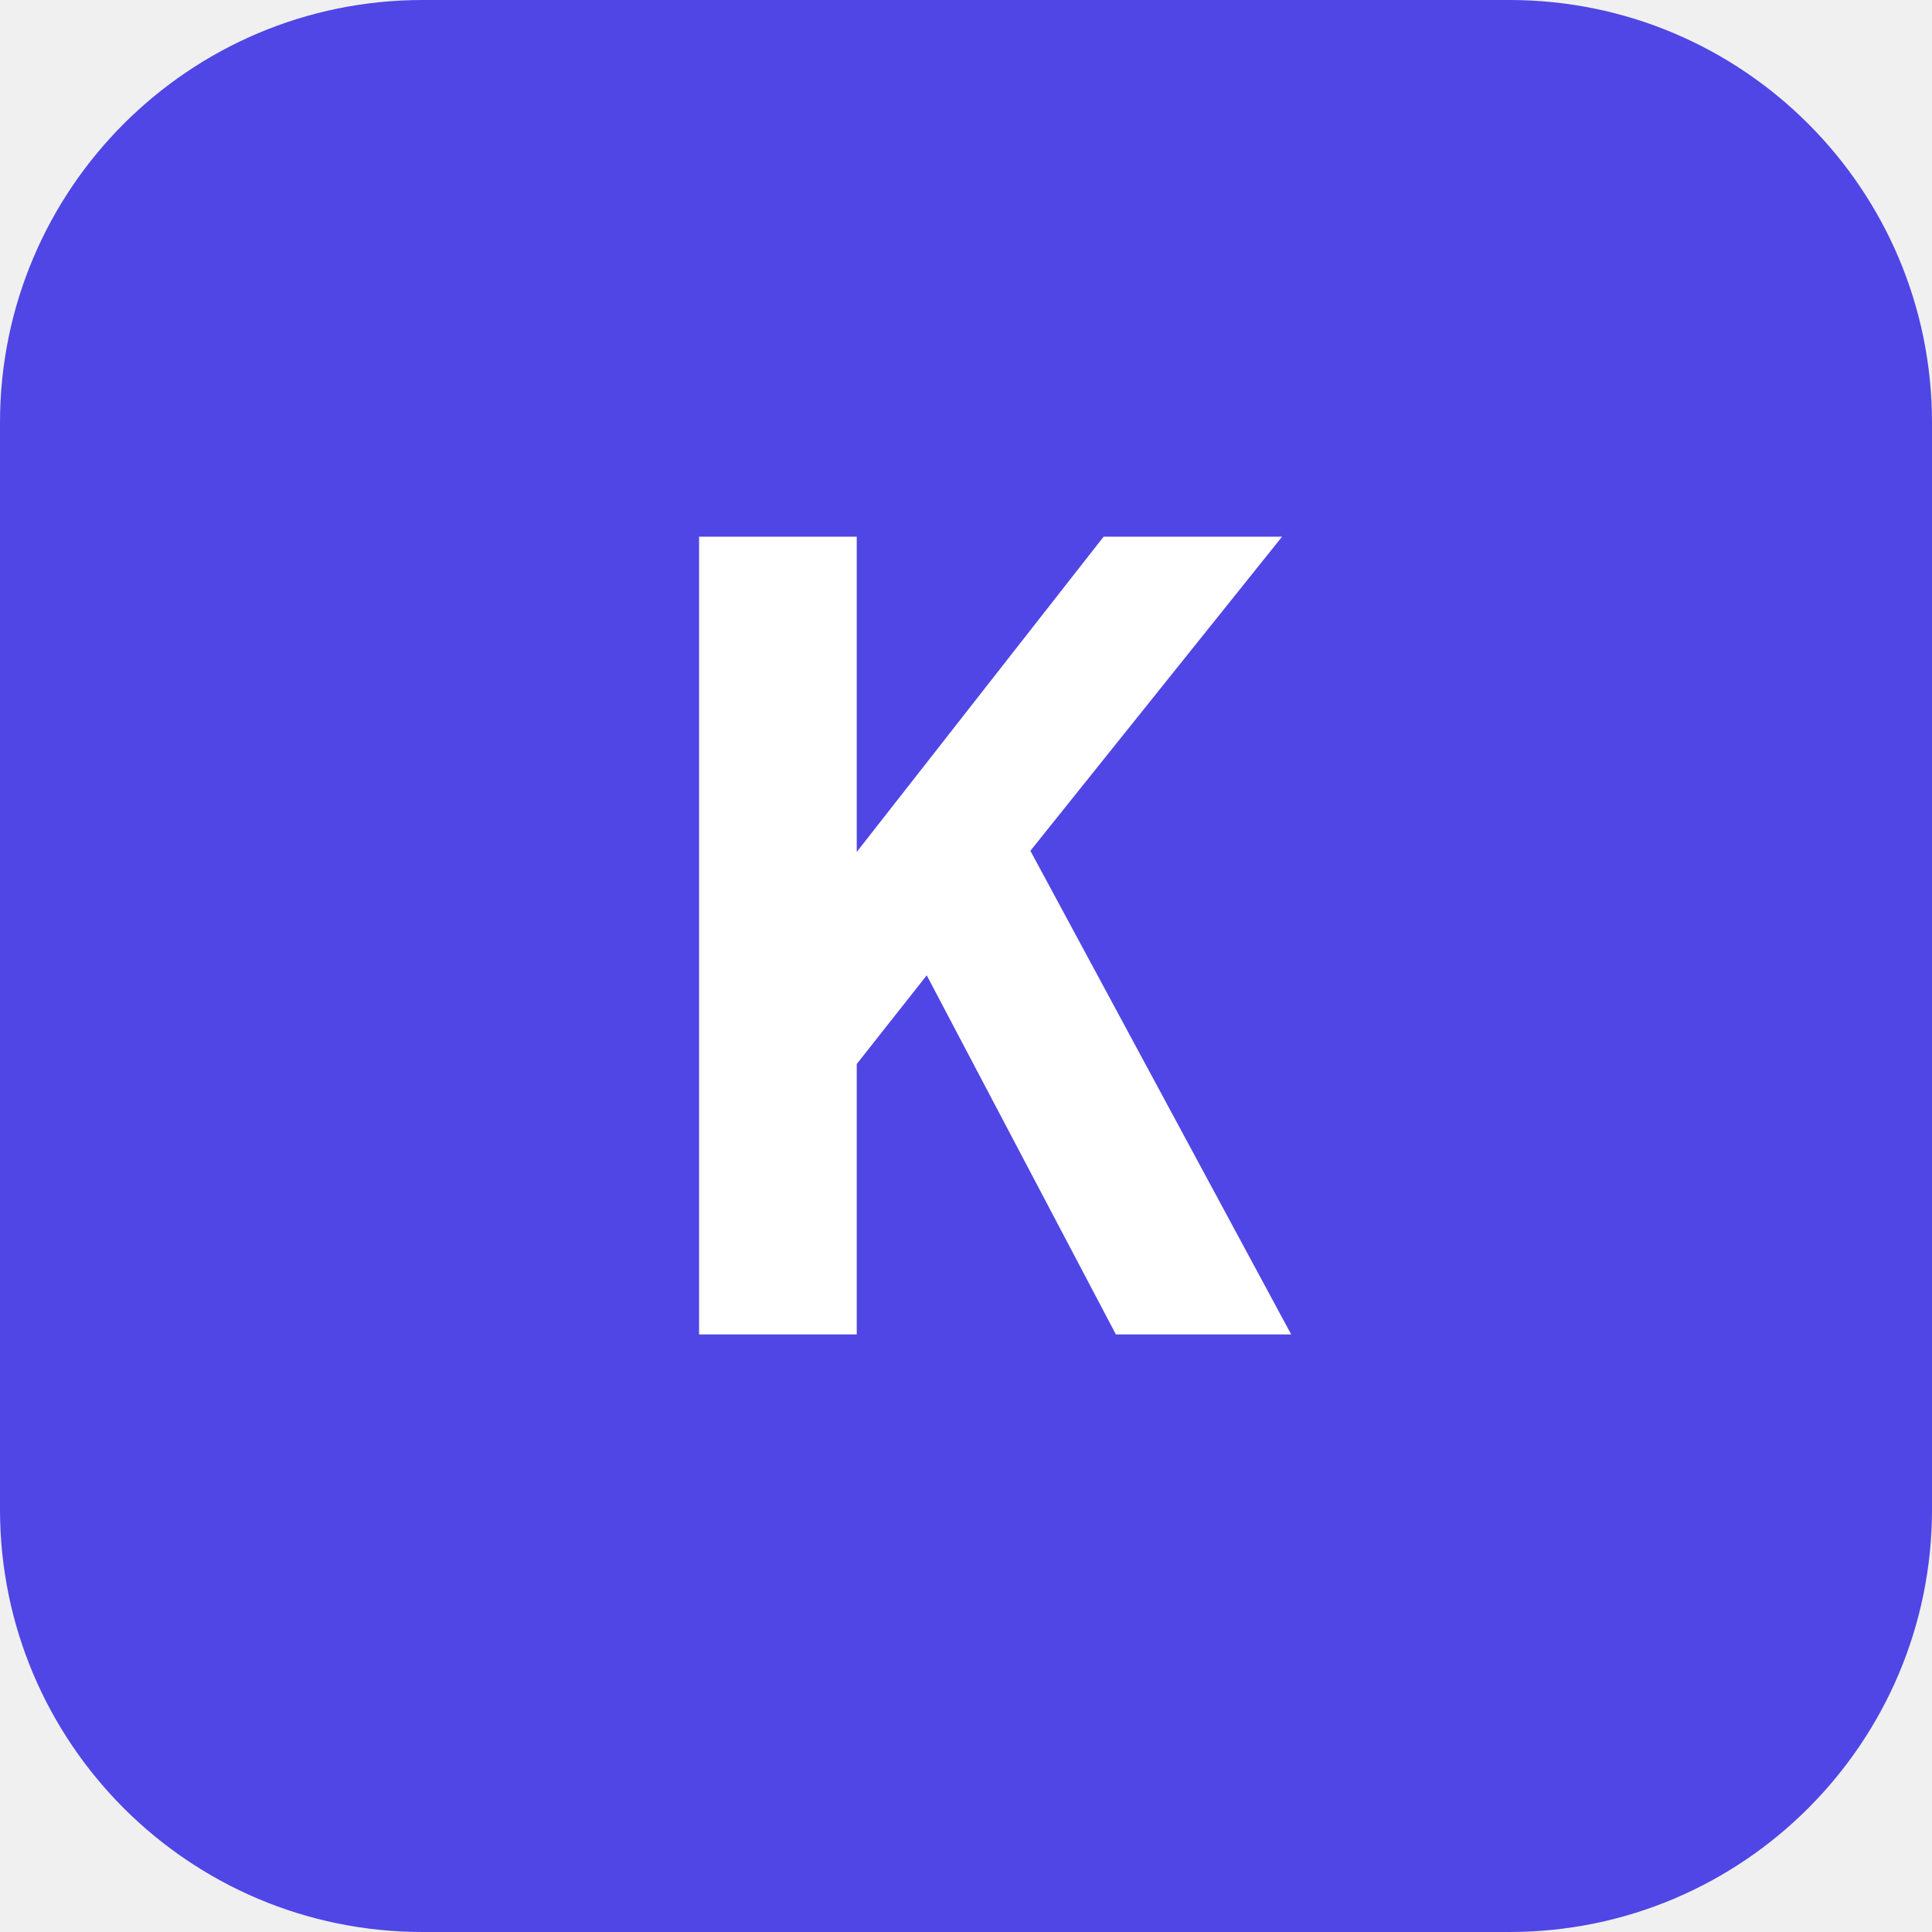
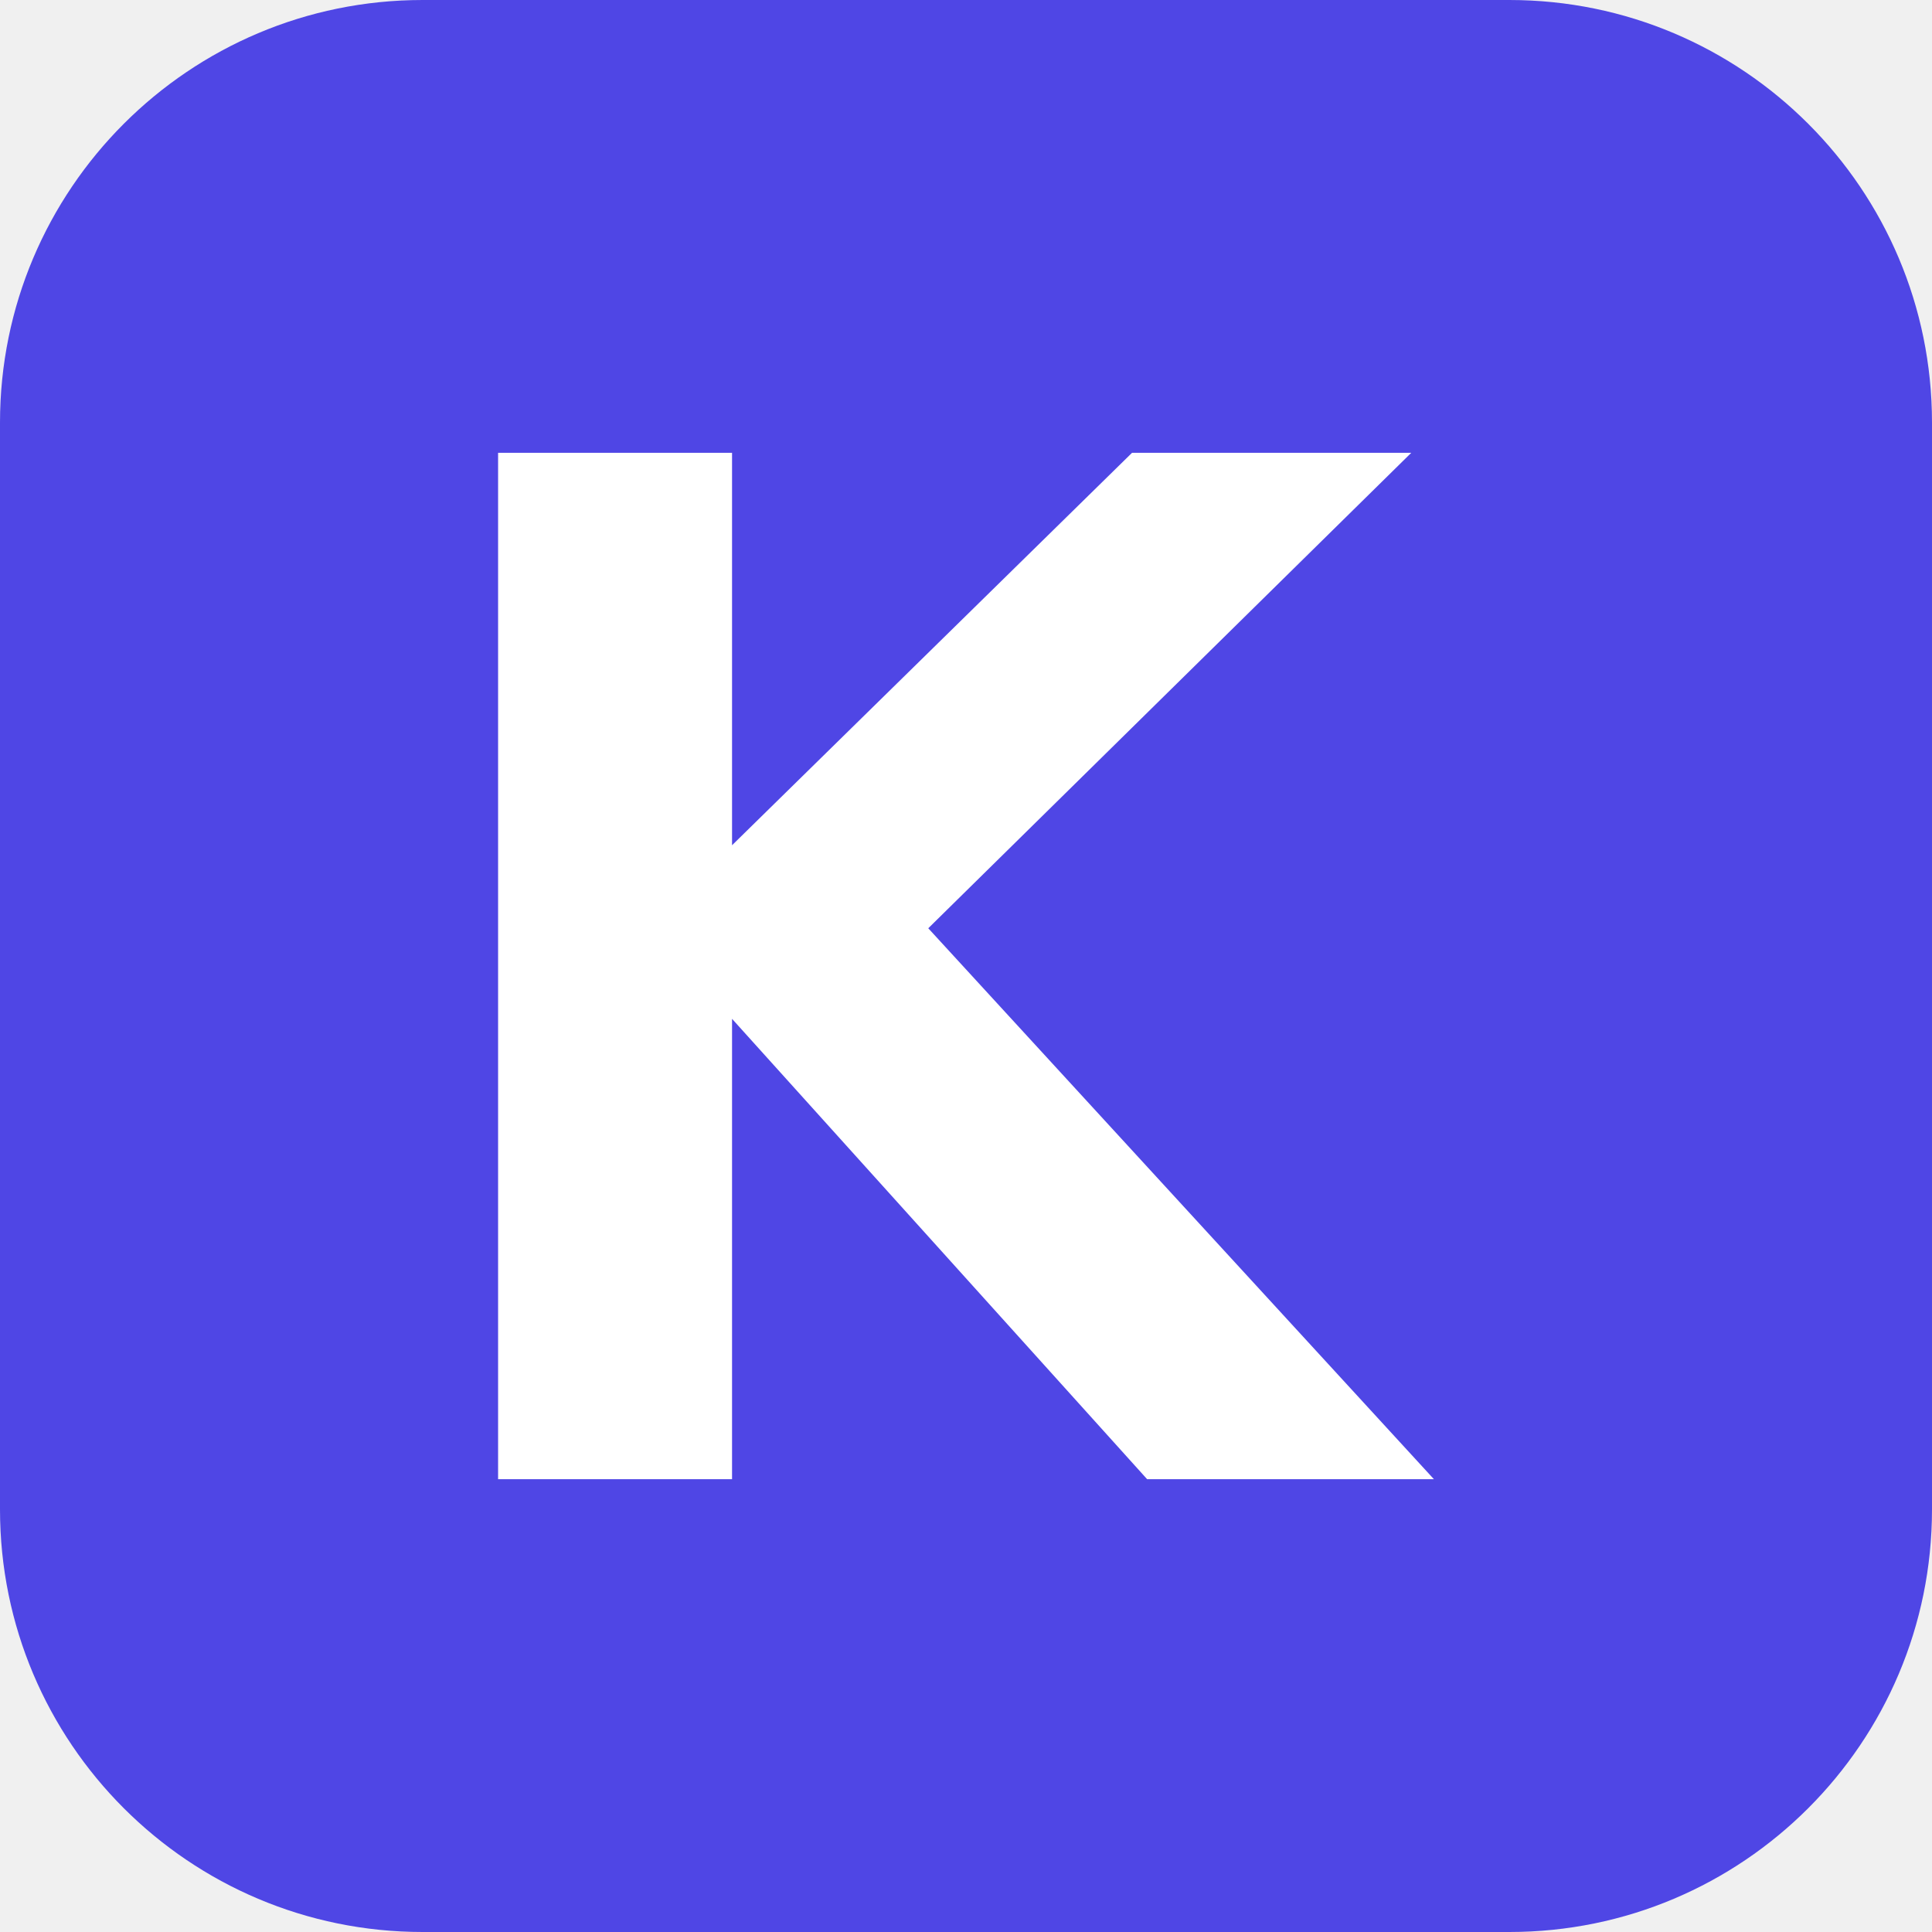
- <svg xmlns="http://www.w3.org/2000/svg" width="512" height="512">
+ <svg xmlns="http://www.w3.org/2000/svg" viewBox="0 0 512 512" width="512" height="512">
  <rect width="512" height="512" rx="112" fill="#4f46e5" />
-   <text x="50%" y="53%" dominant-baseline="middle" text-anchor="middle" font-family="'IBM Plex Mono', ui-monospace, monospace" font-weight="700" font-size="290" fill="#ffffff">K</text>
+   <path d="M132 120 h62 v104 l106 -104 h74 l-128 126 l134 146 h-76 l-110 -122 v122 h-62 z" fill="#ffffff" />
</svg>
